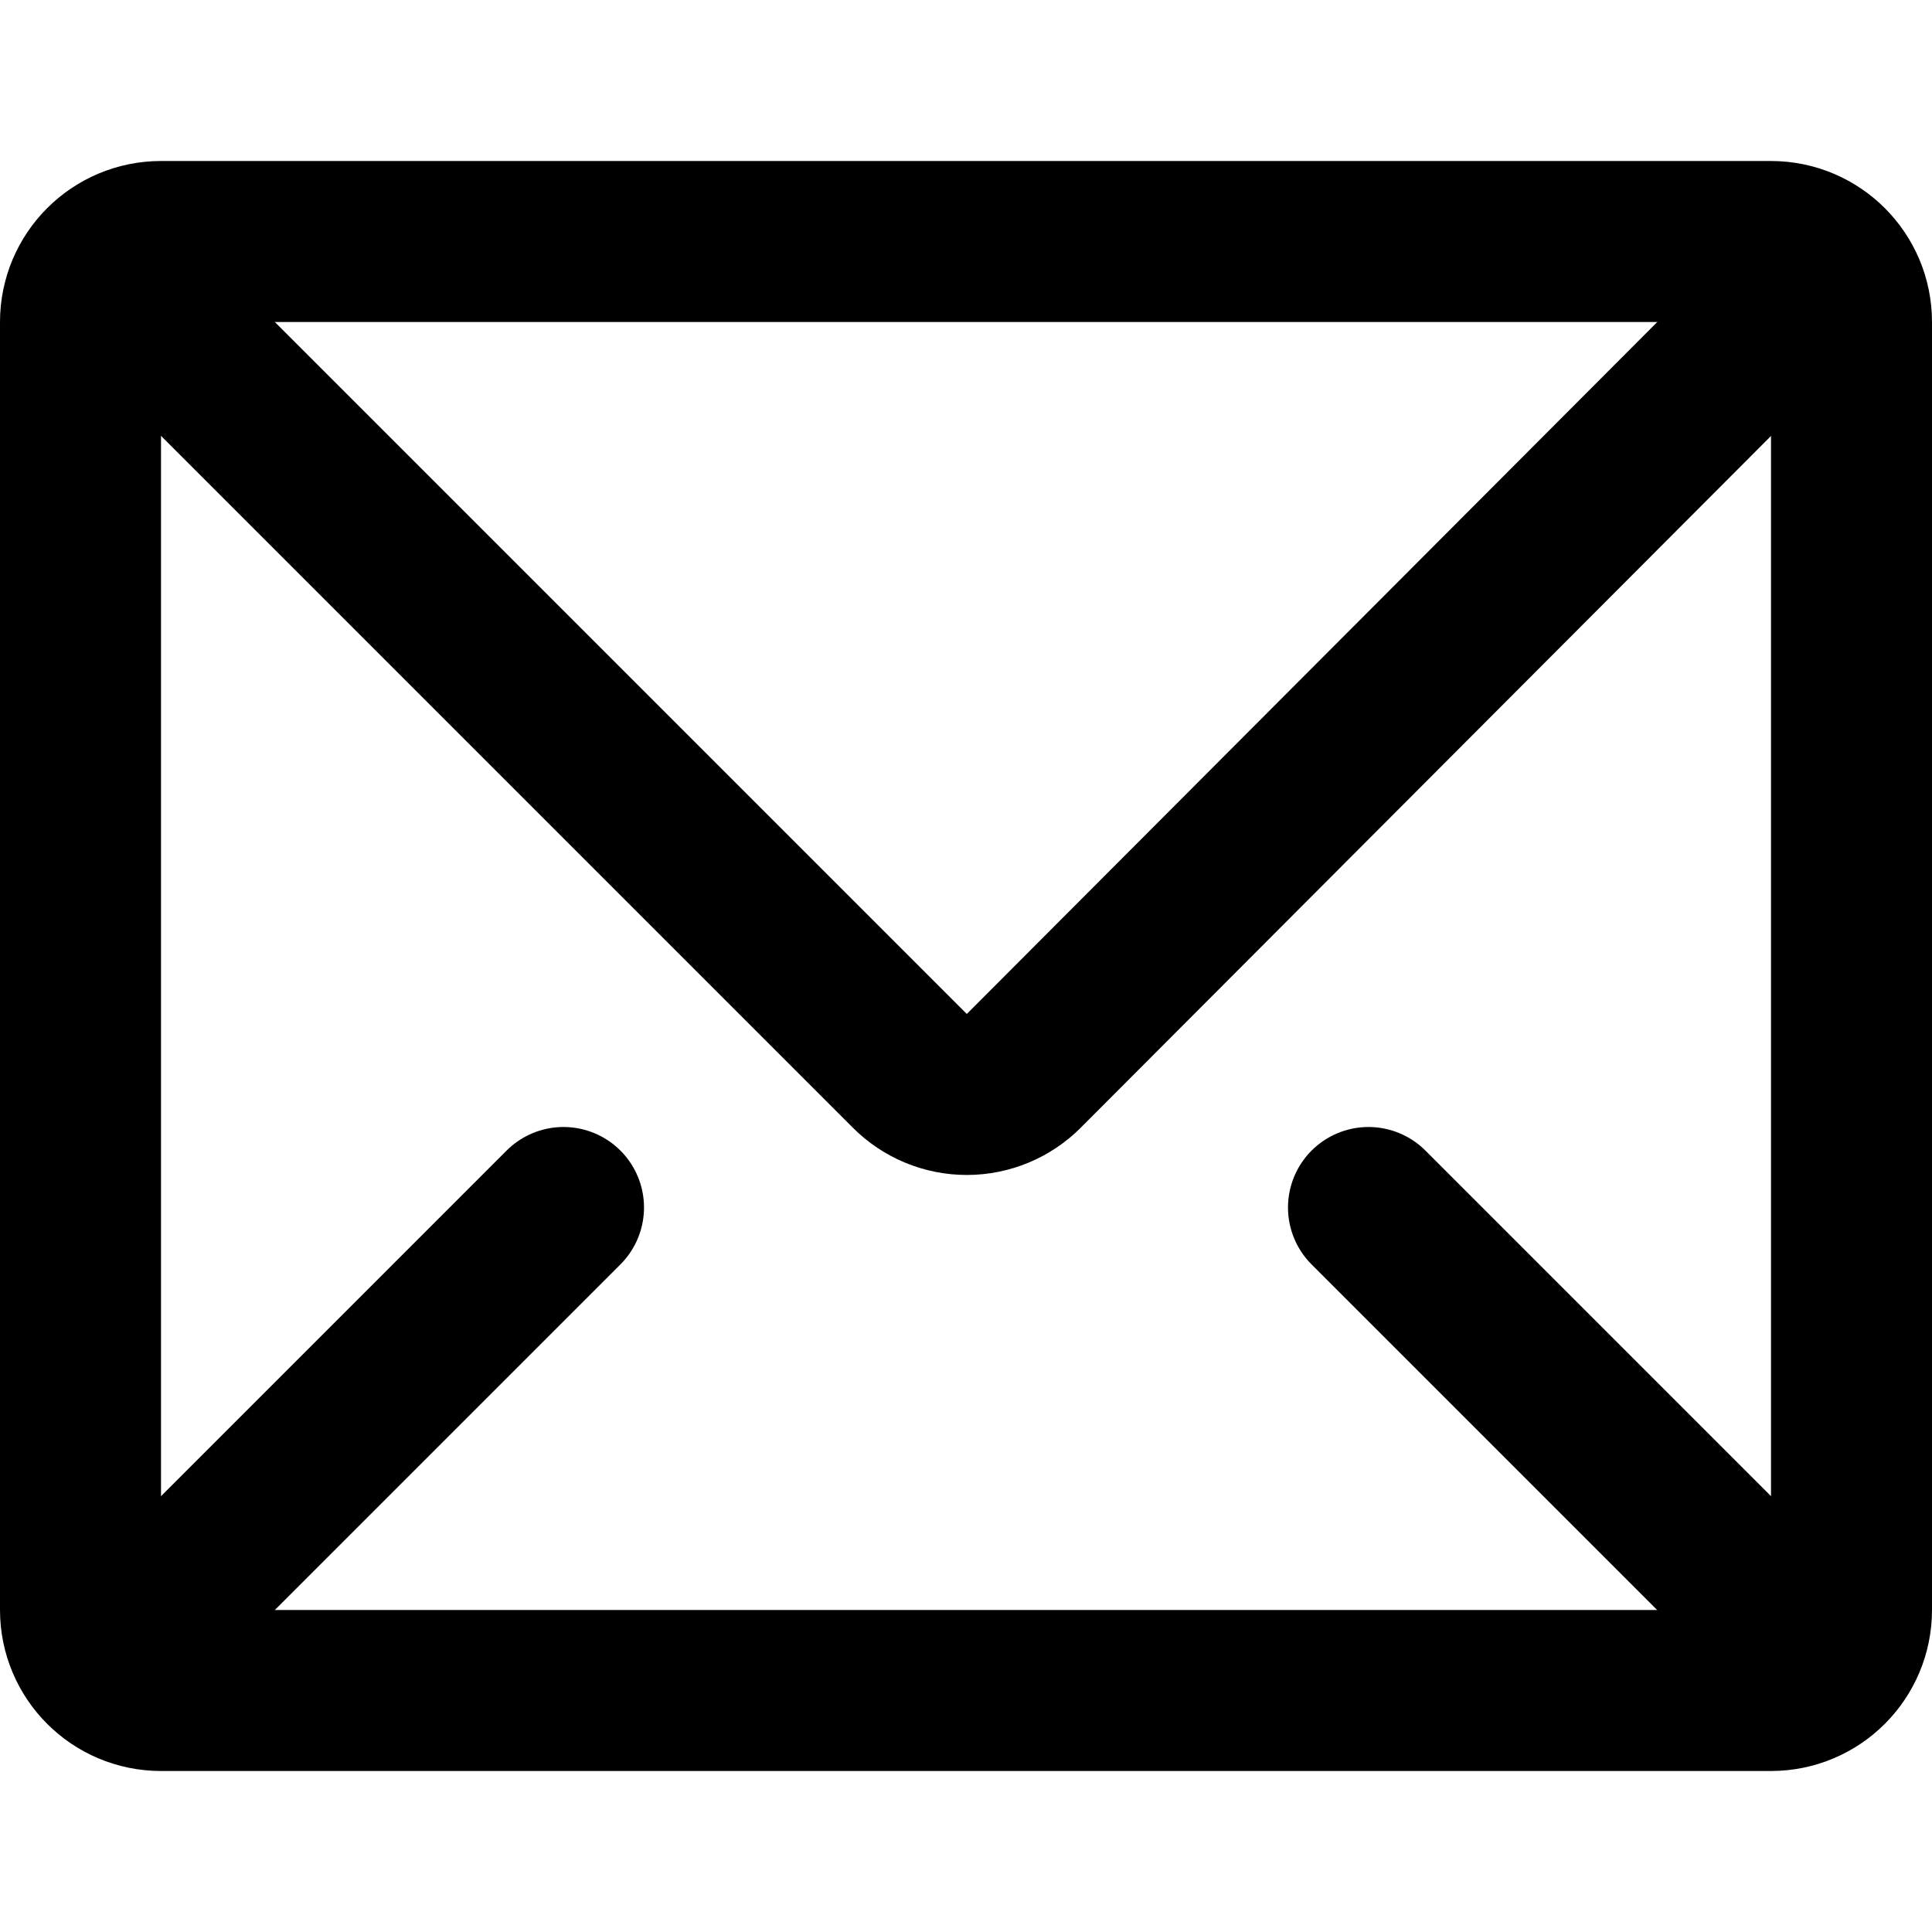
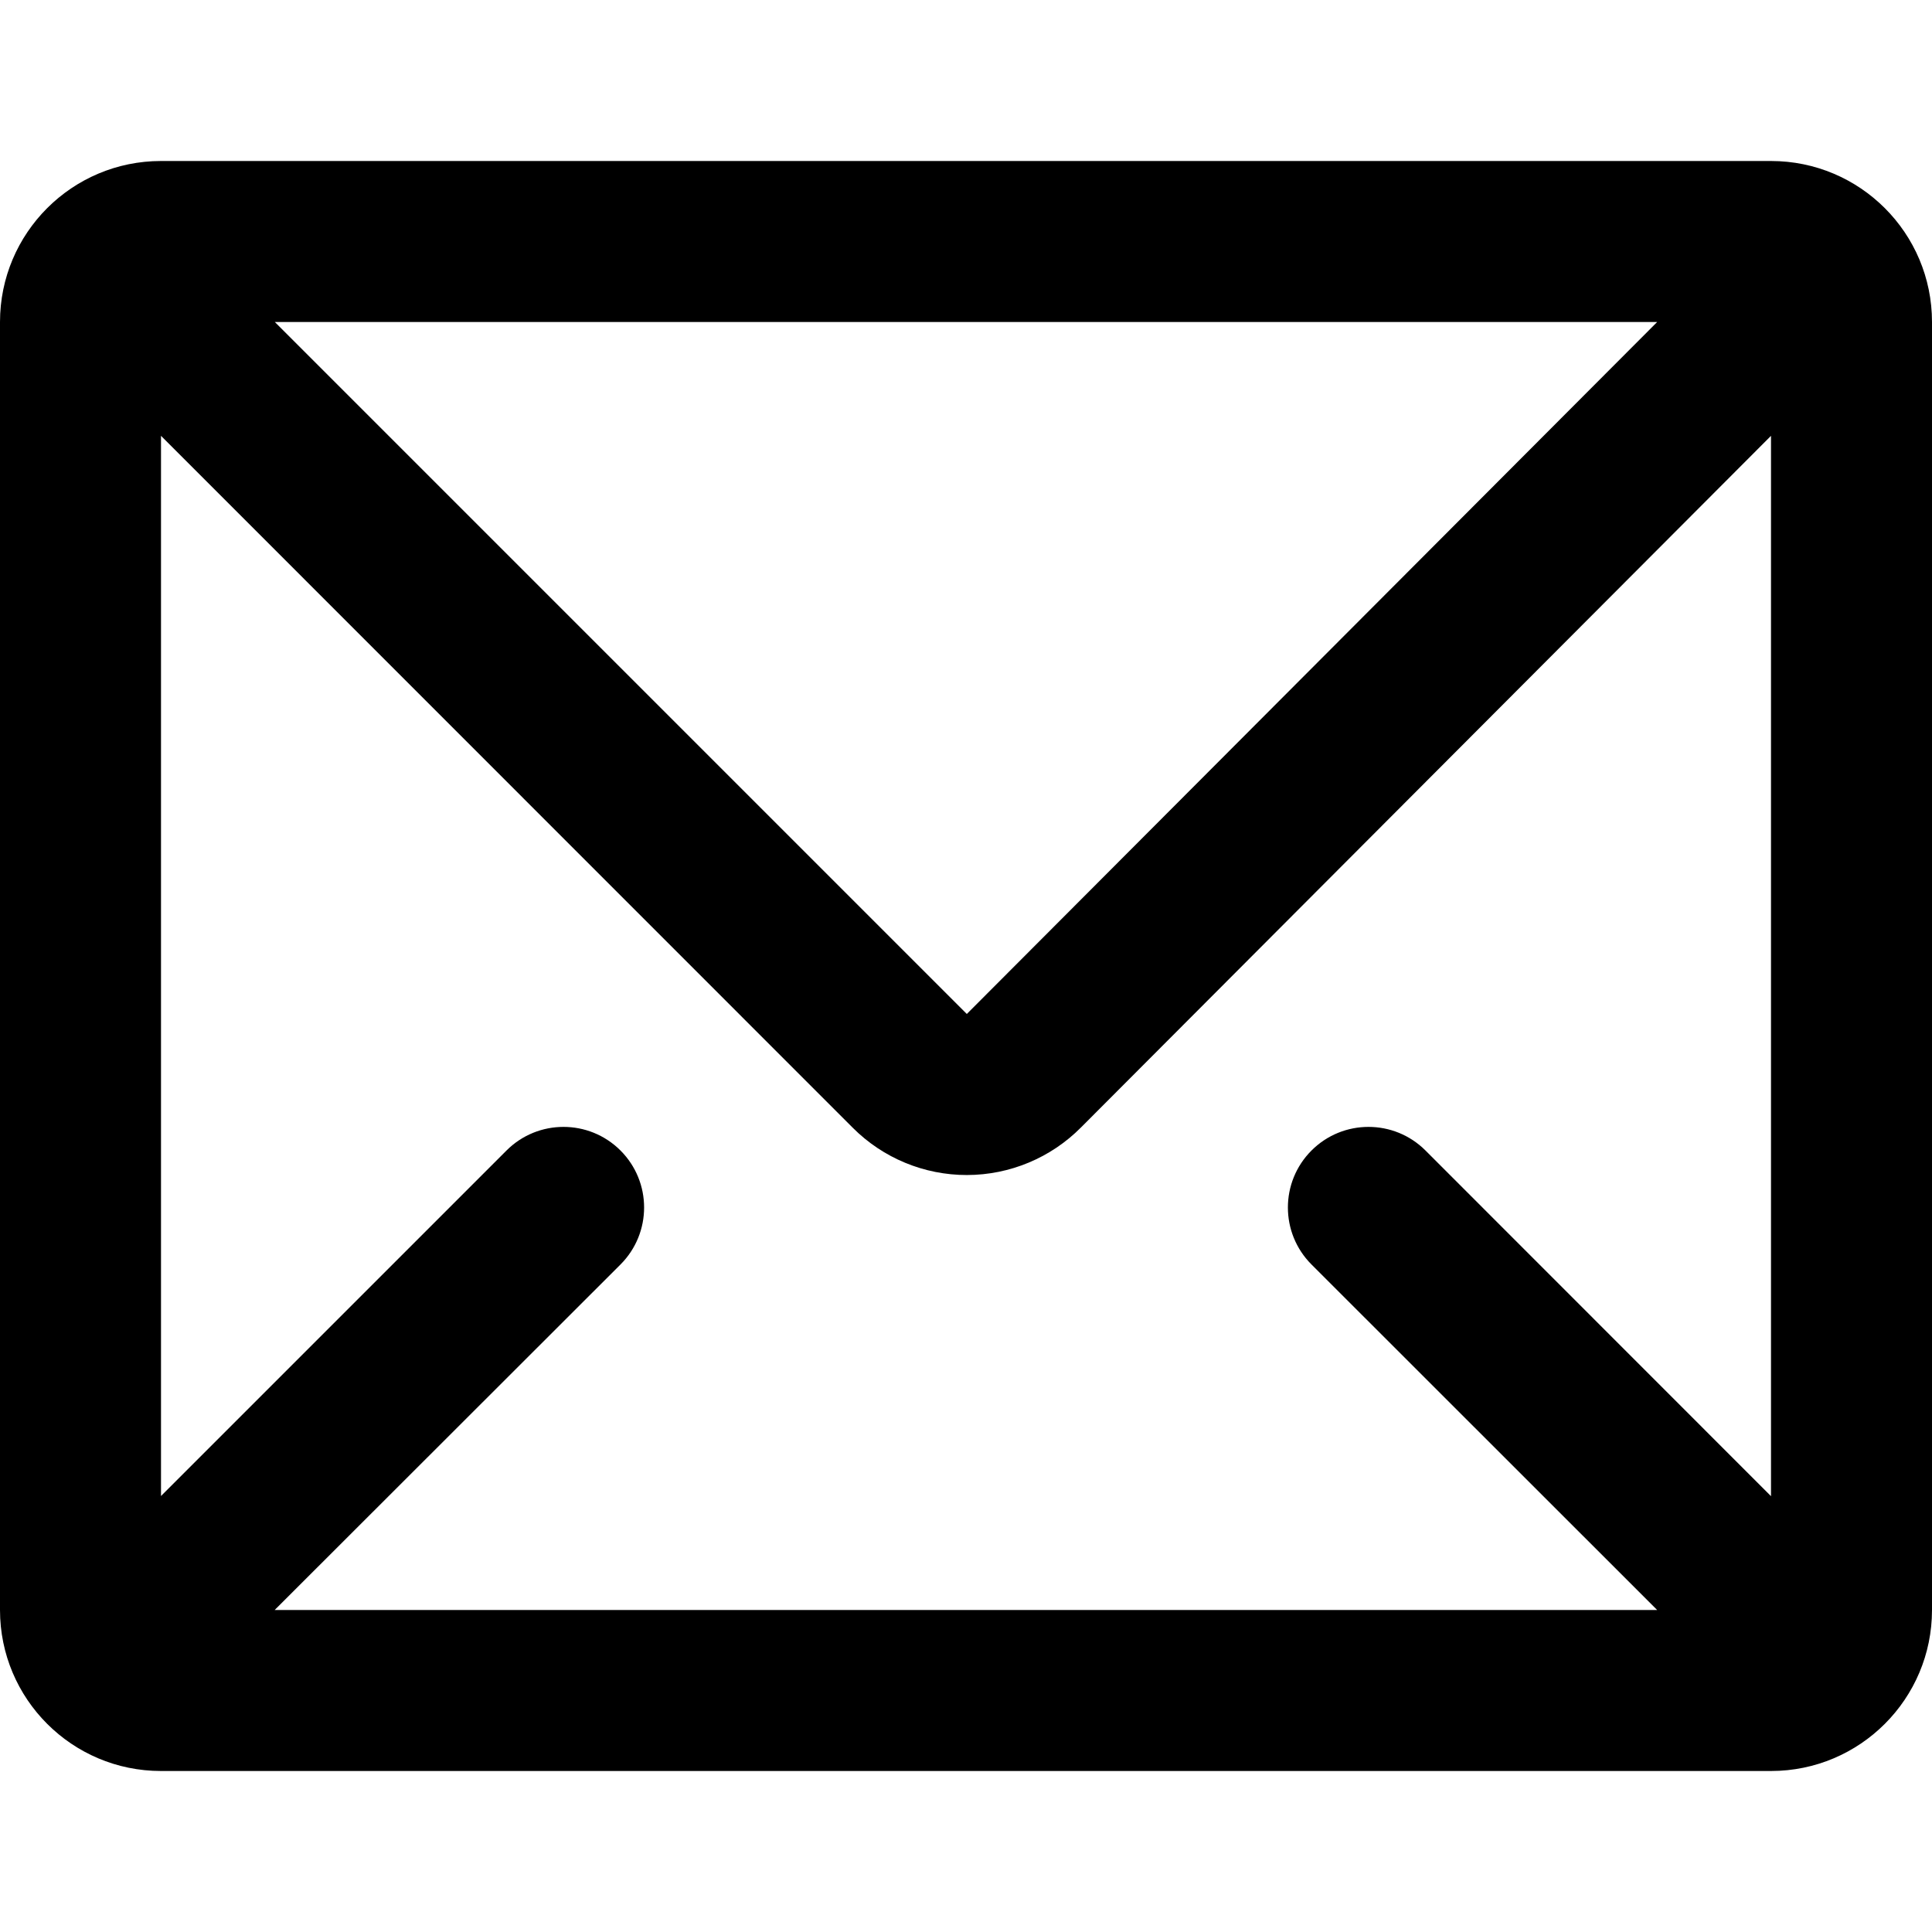
<svg xmlns="http://www.w3.org/2000/svg" width="12" height="12" focusable="false" viewBox="0 0 12 12">
-   <g fill="none" stroke="currentColor">
-     <rect width="11" height="9" x=".5" y="1.5" rx=".5" ry=".5" />
-     <path stroke-linecap="round" d="M1 10l2.5-2.5M11 10L8.5 7.5M1 2l4.65 4.65a.5.5 0 00.71 0L11 2" />
-   </g>
+   <path fill="currentColor" d="M11 1a1 1 0 011 1v8a1 1 0 01-1 1H1a1 1 0 01-1-1V2a1 1 0 011-1h10zm0 1.707L6.715 7.002a1 1 0 01-1.419.002L1 2.707v6.585l2.146-2.146a.5.5 0 11.708.708L1.706 10h8.587L8.146 7.854a.5.5 0 11.708-.708L11 9.293V2.707zM10.293 2H1.707l4.298 4.298L10.293 2z" />
</svg>
